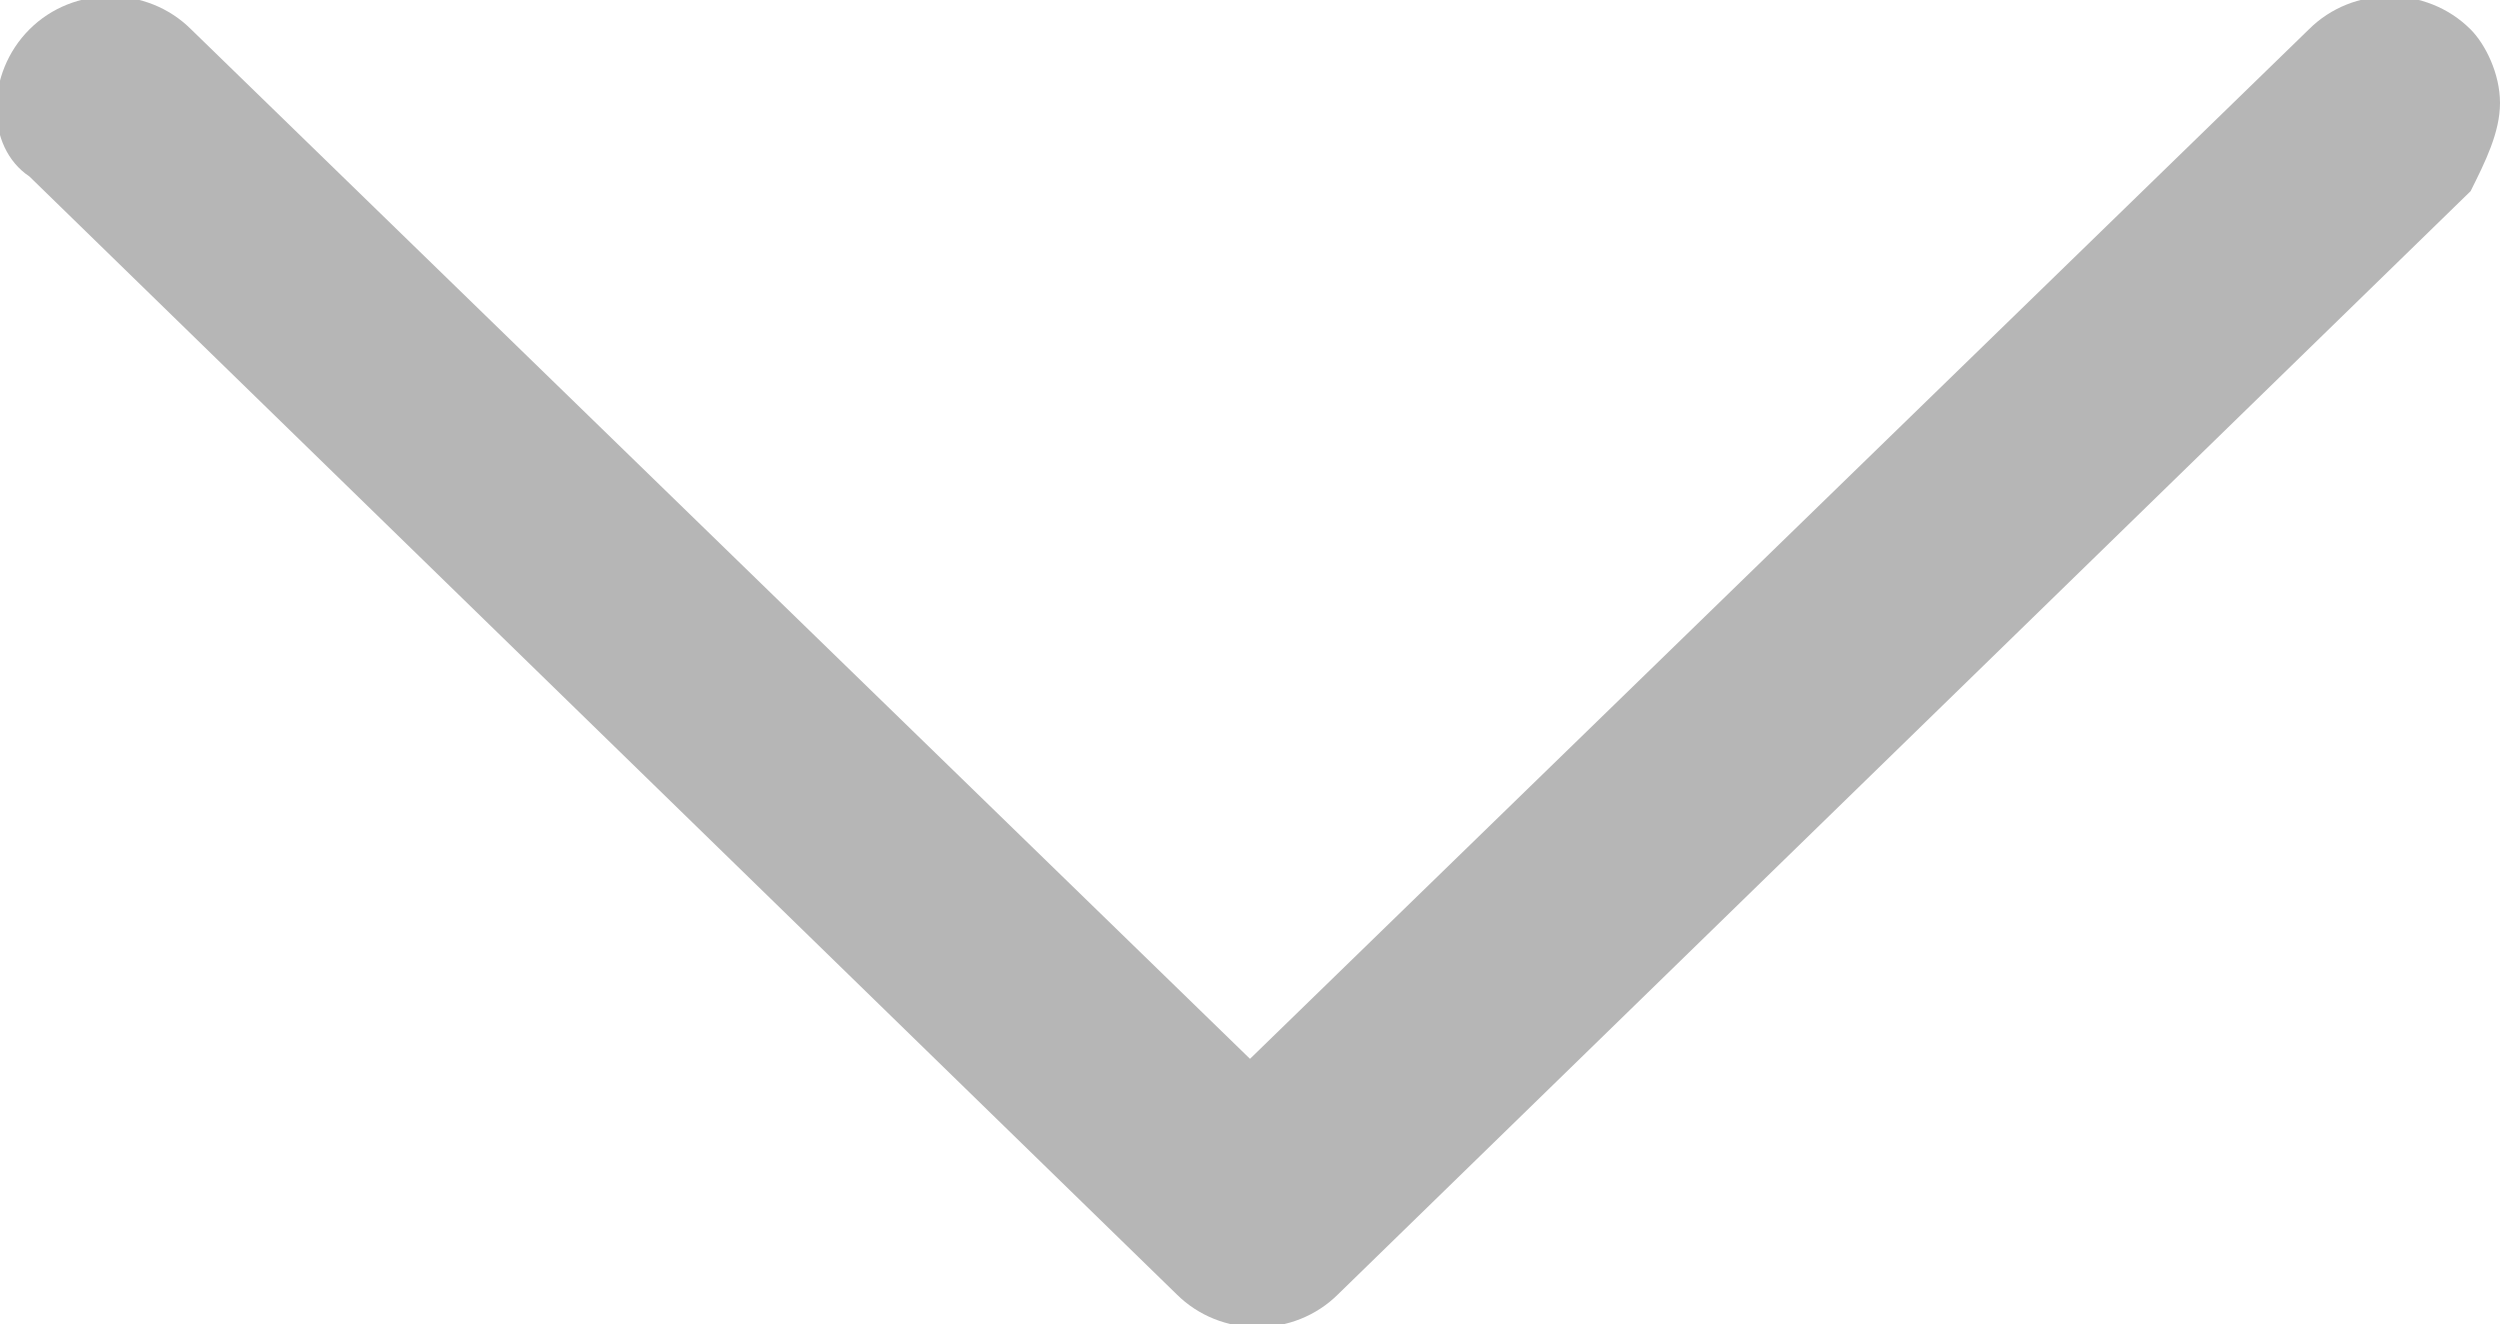
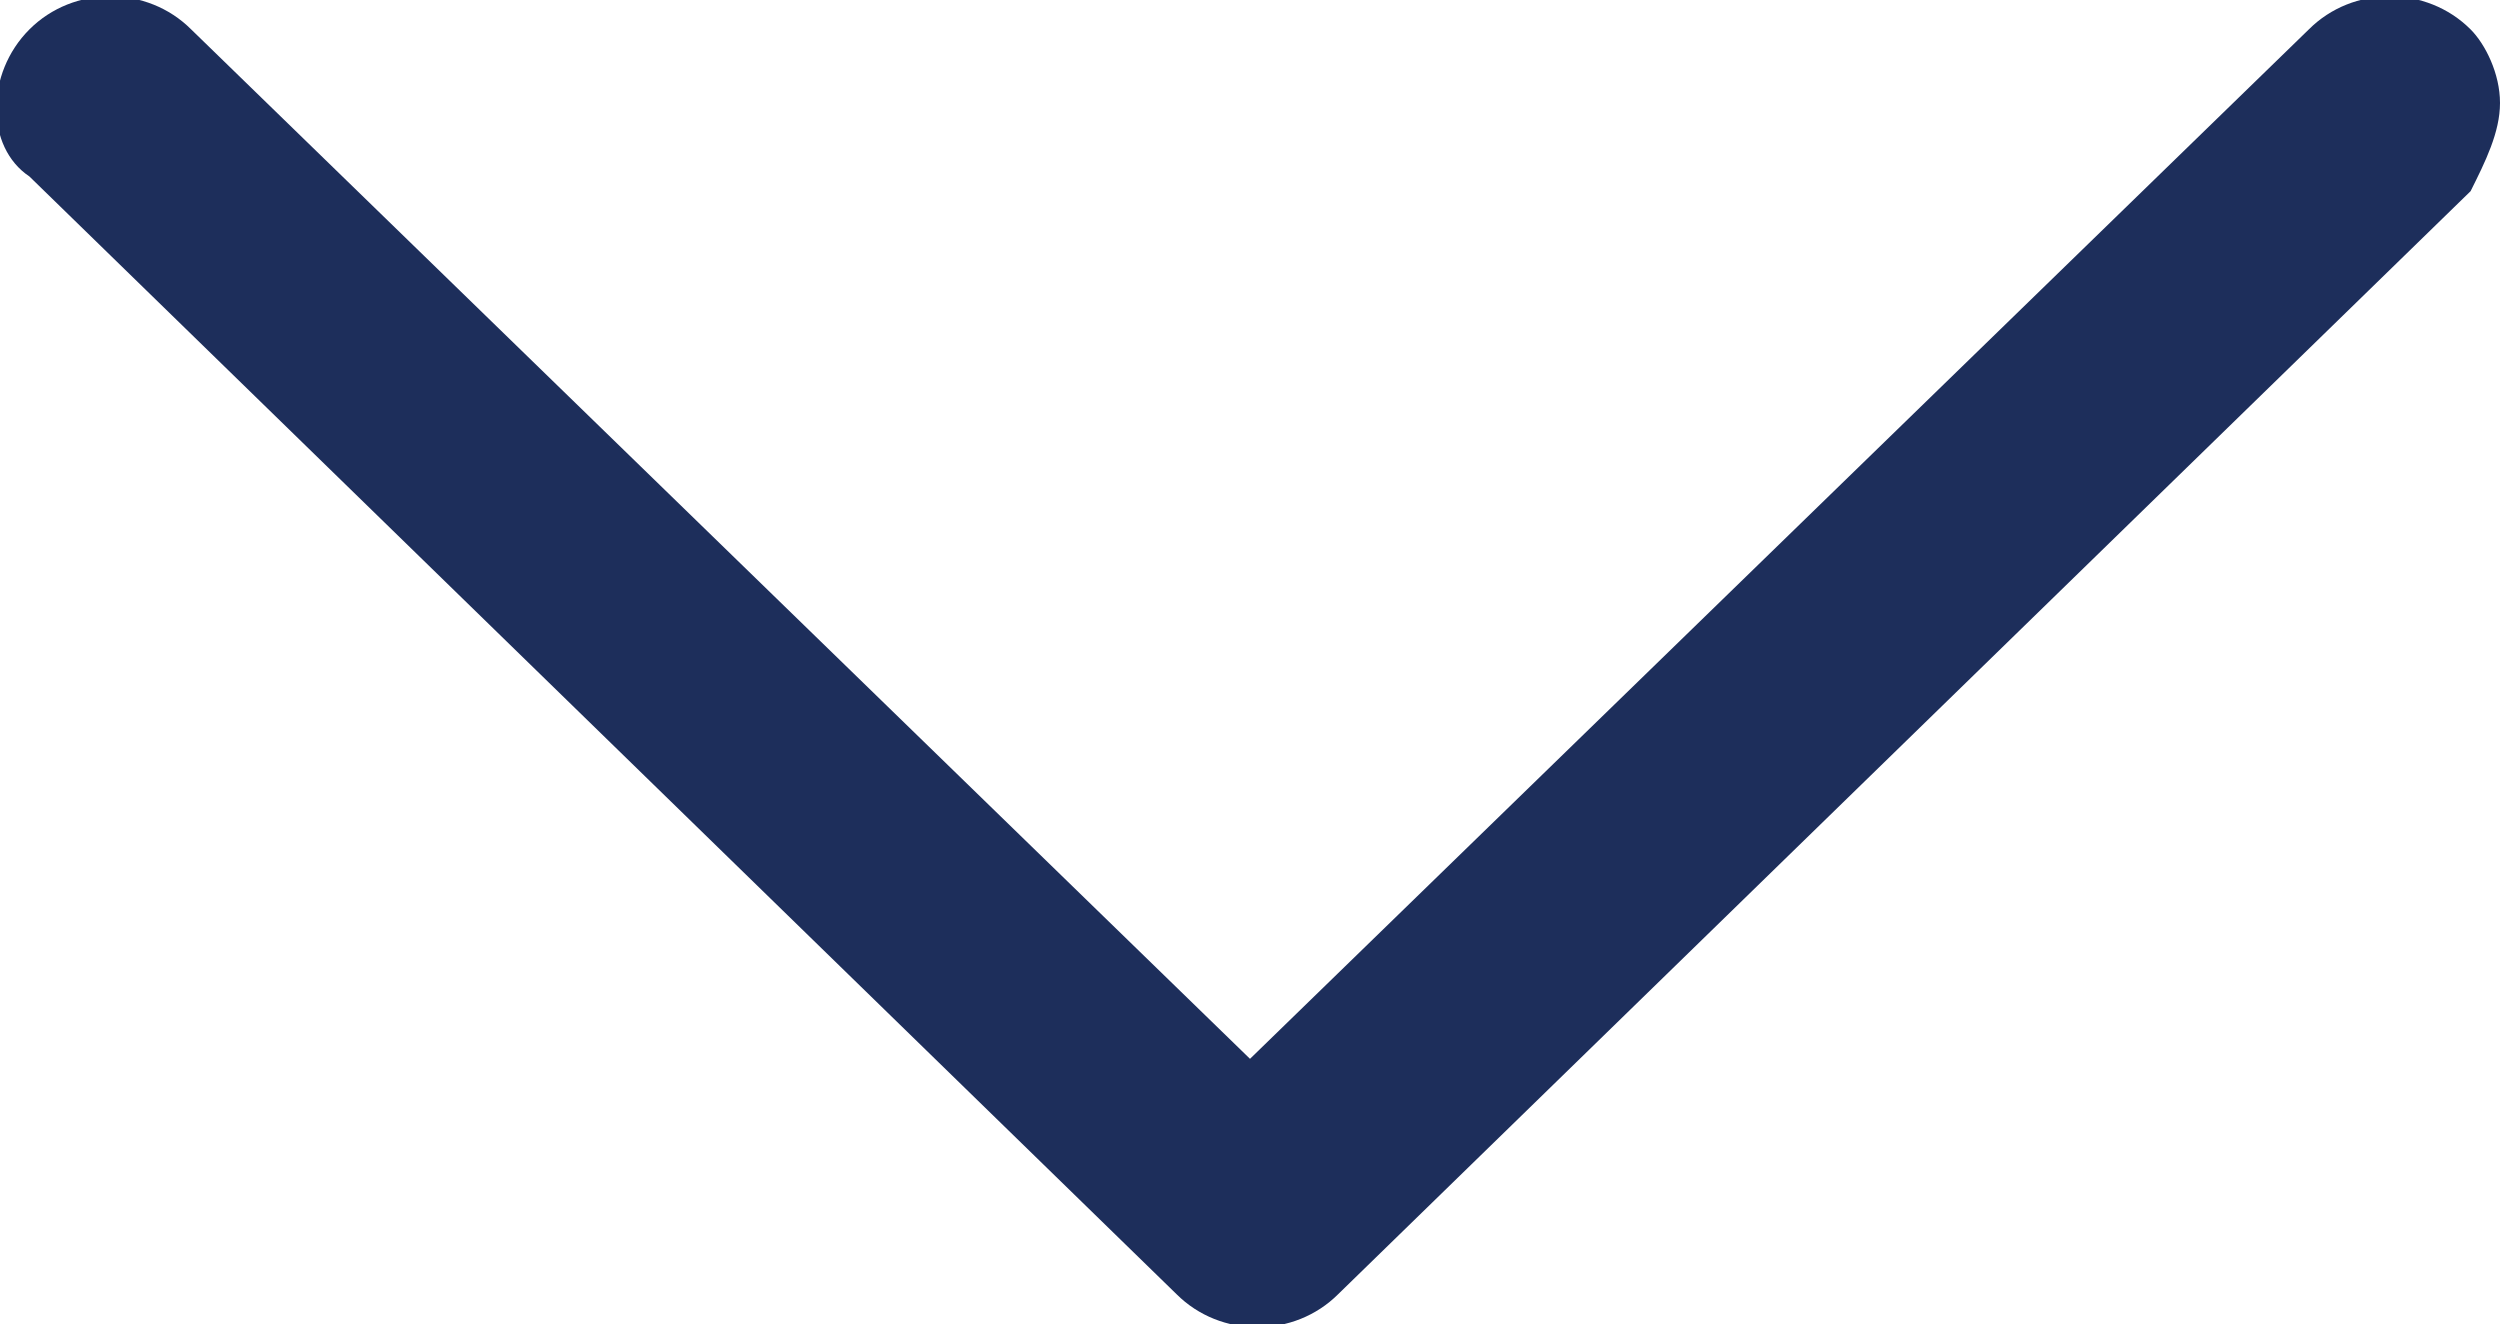
- <svg xmlns="http://www.w3.org/2000/svg" version="1.1" id="Layer_1" x="0px" y="0px" viewBox="0 0 17 9" style="enable-background:new 0 0 17 9;" xml:space="preserve" fill="#b6b6b6">
+ <svg xmlns="http://www.w3.org/2000/svg" version="1.1" id="Layer_1" x="0px" y="0px" viewBox="0 0 17 9" style="enable-background:new 0 0 17 9;" xml:space="preserve" fill="#1d2e5b">
  <path d="M8.5,7.2l-7.2-7C1-0.1,0.5-0.1,0.2,0.2c-0.3,0.3-0.3,0.8,0,1L8,8.8c0.3,0.3,0.8,0.3,1.1,0l7.7-7.5C16.9,1.1,17,0.9,17,0.7  s-0.1-0.4-0.2-0.5c-0.3-0.3-0.8-0.3-1.1,0L8.5,7.2z" />
</svg>
